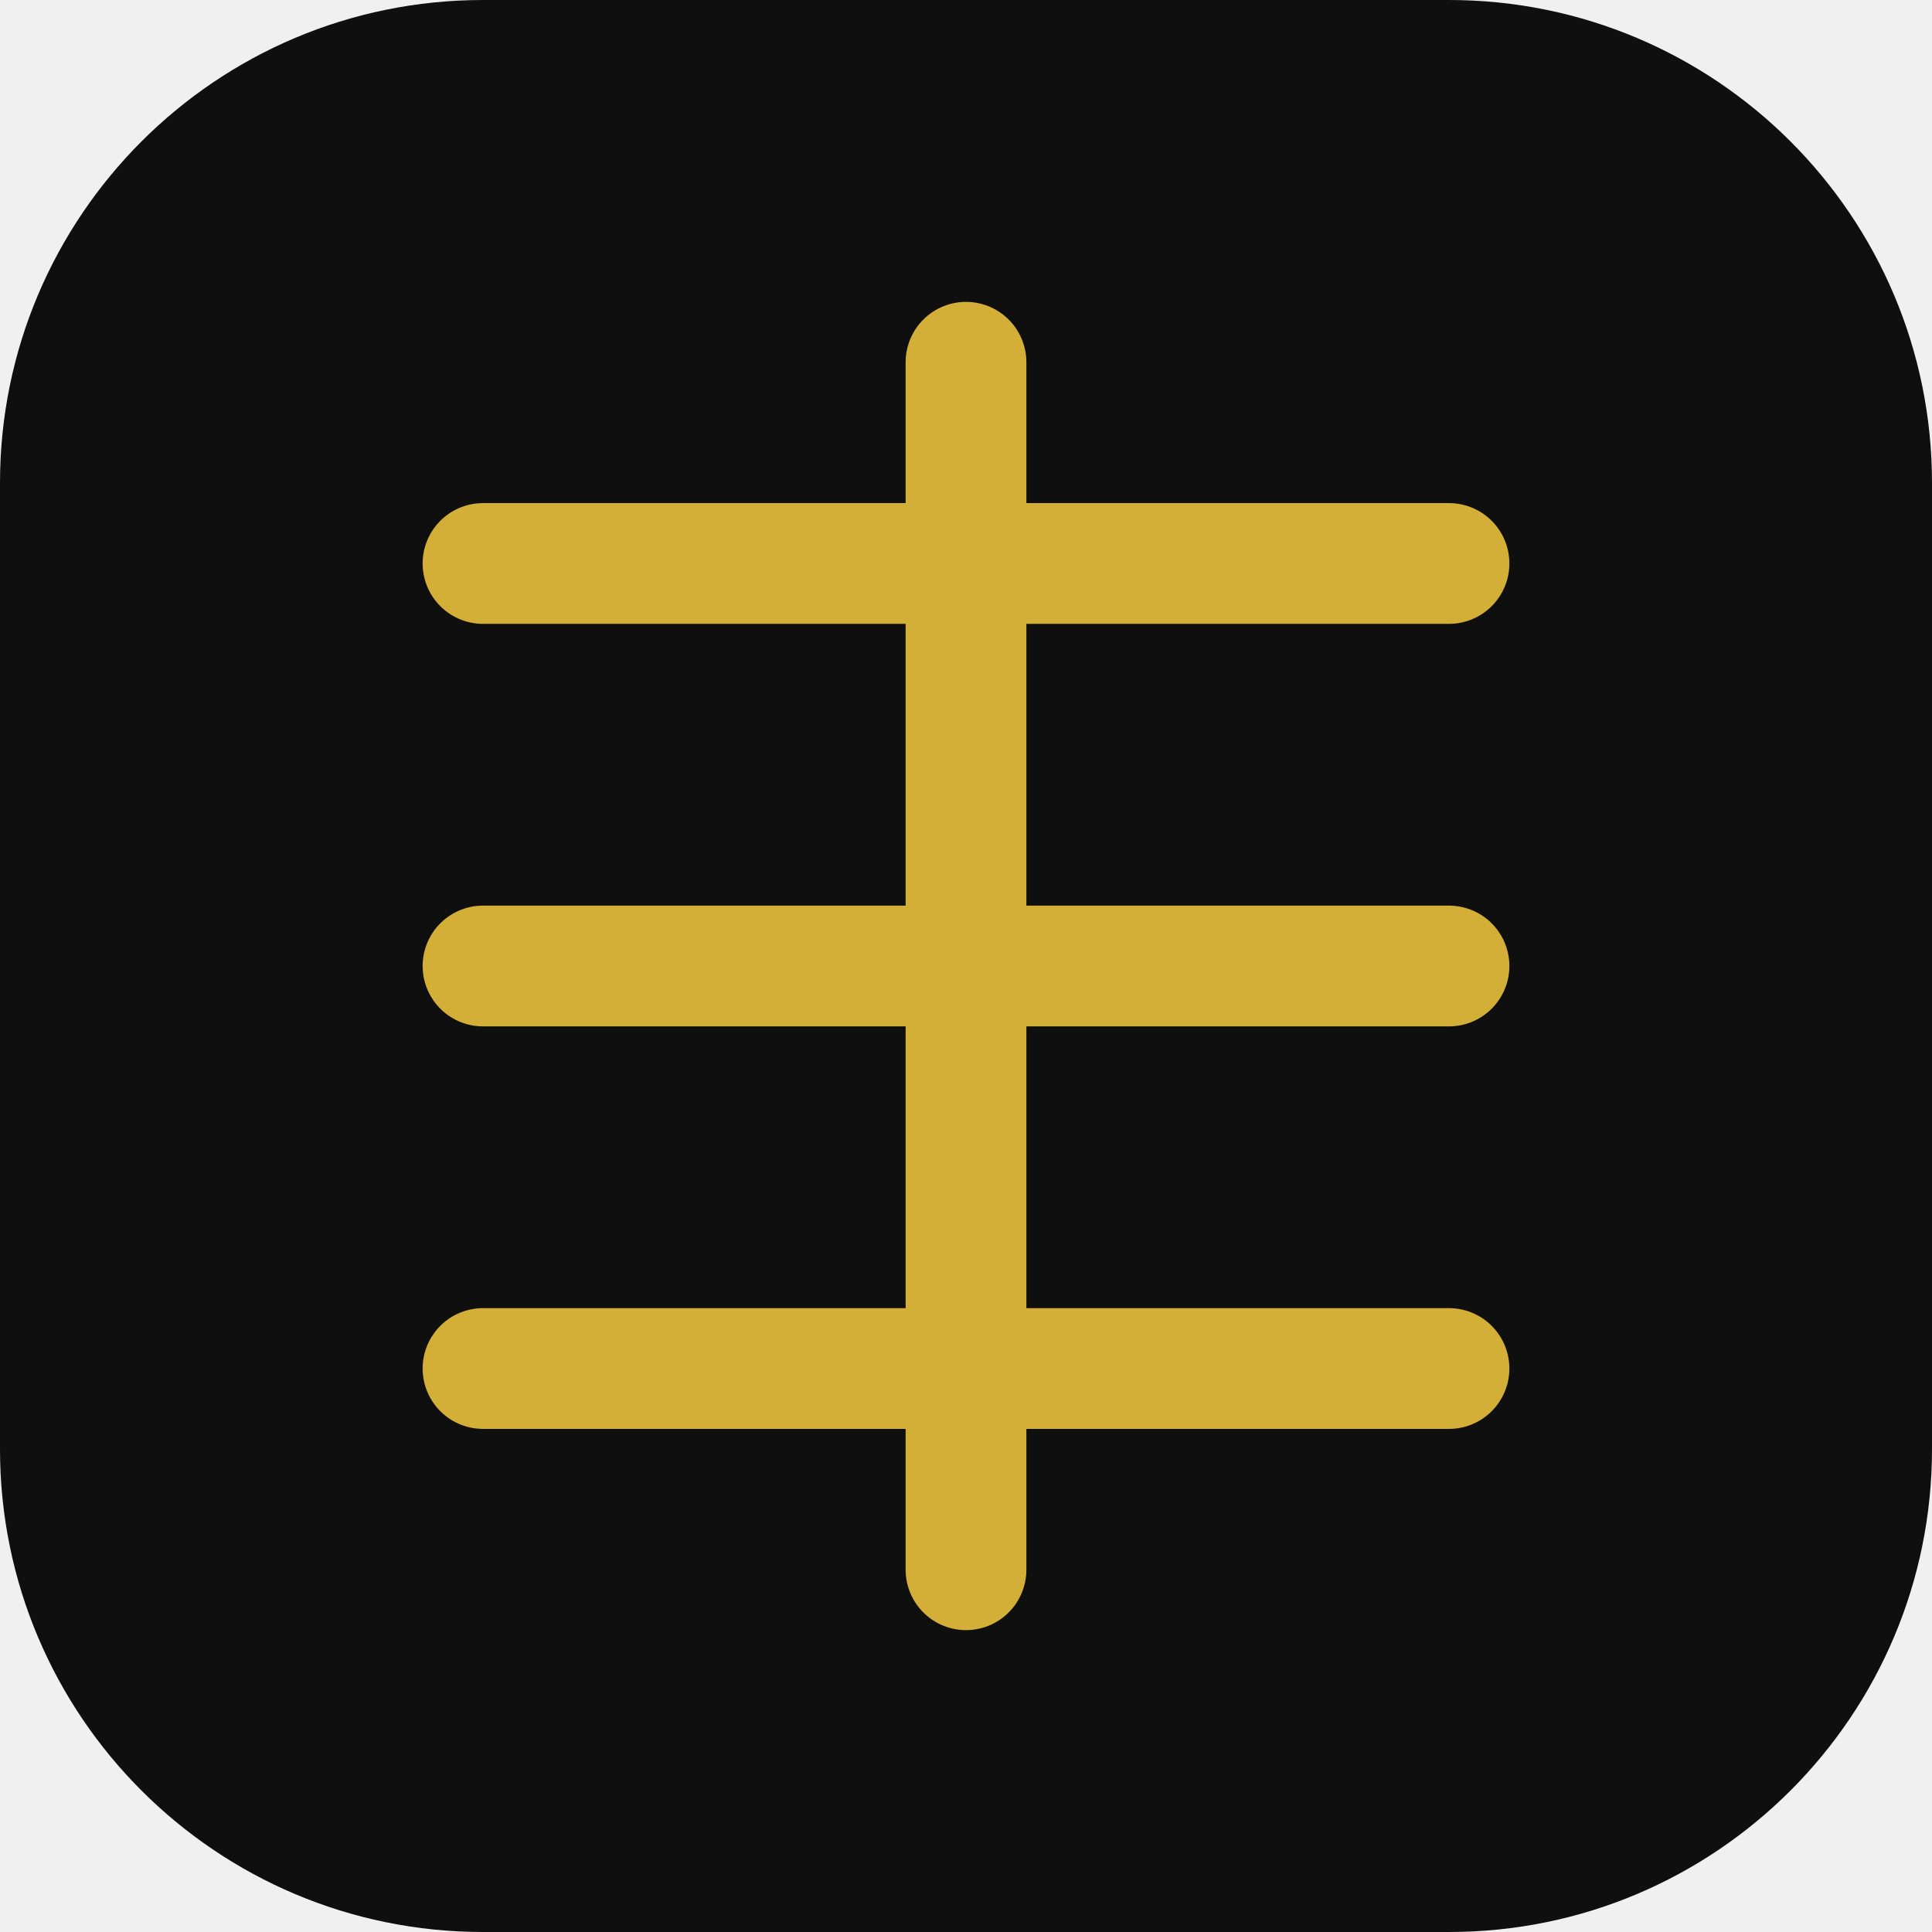
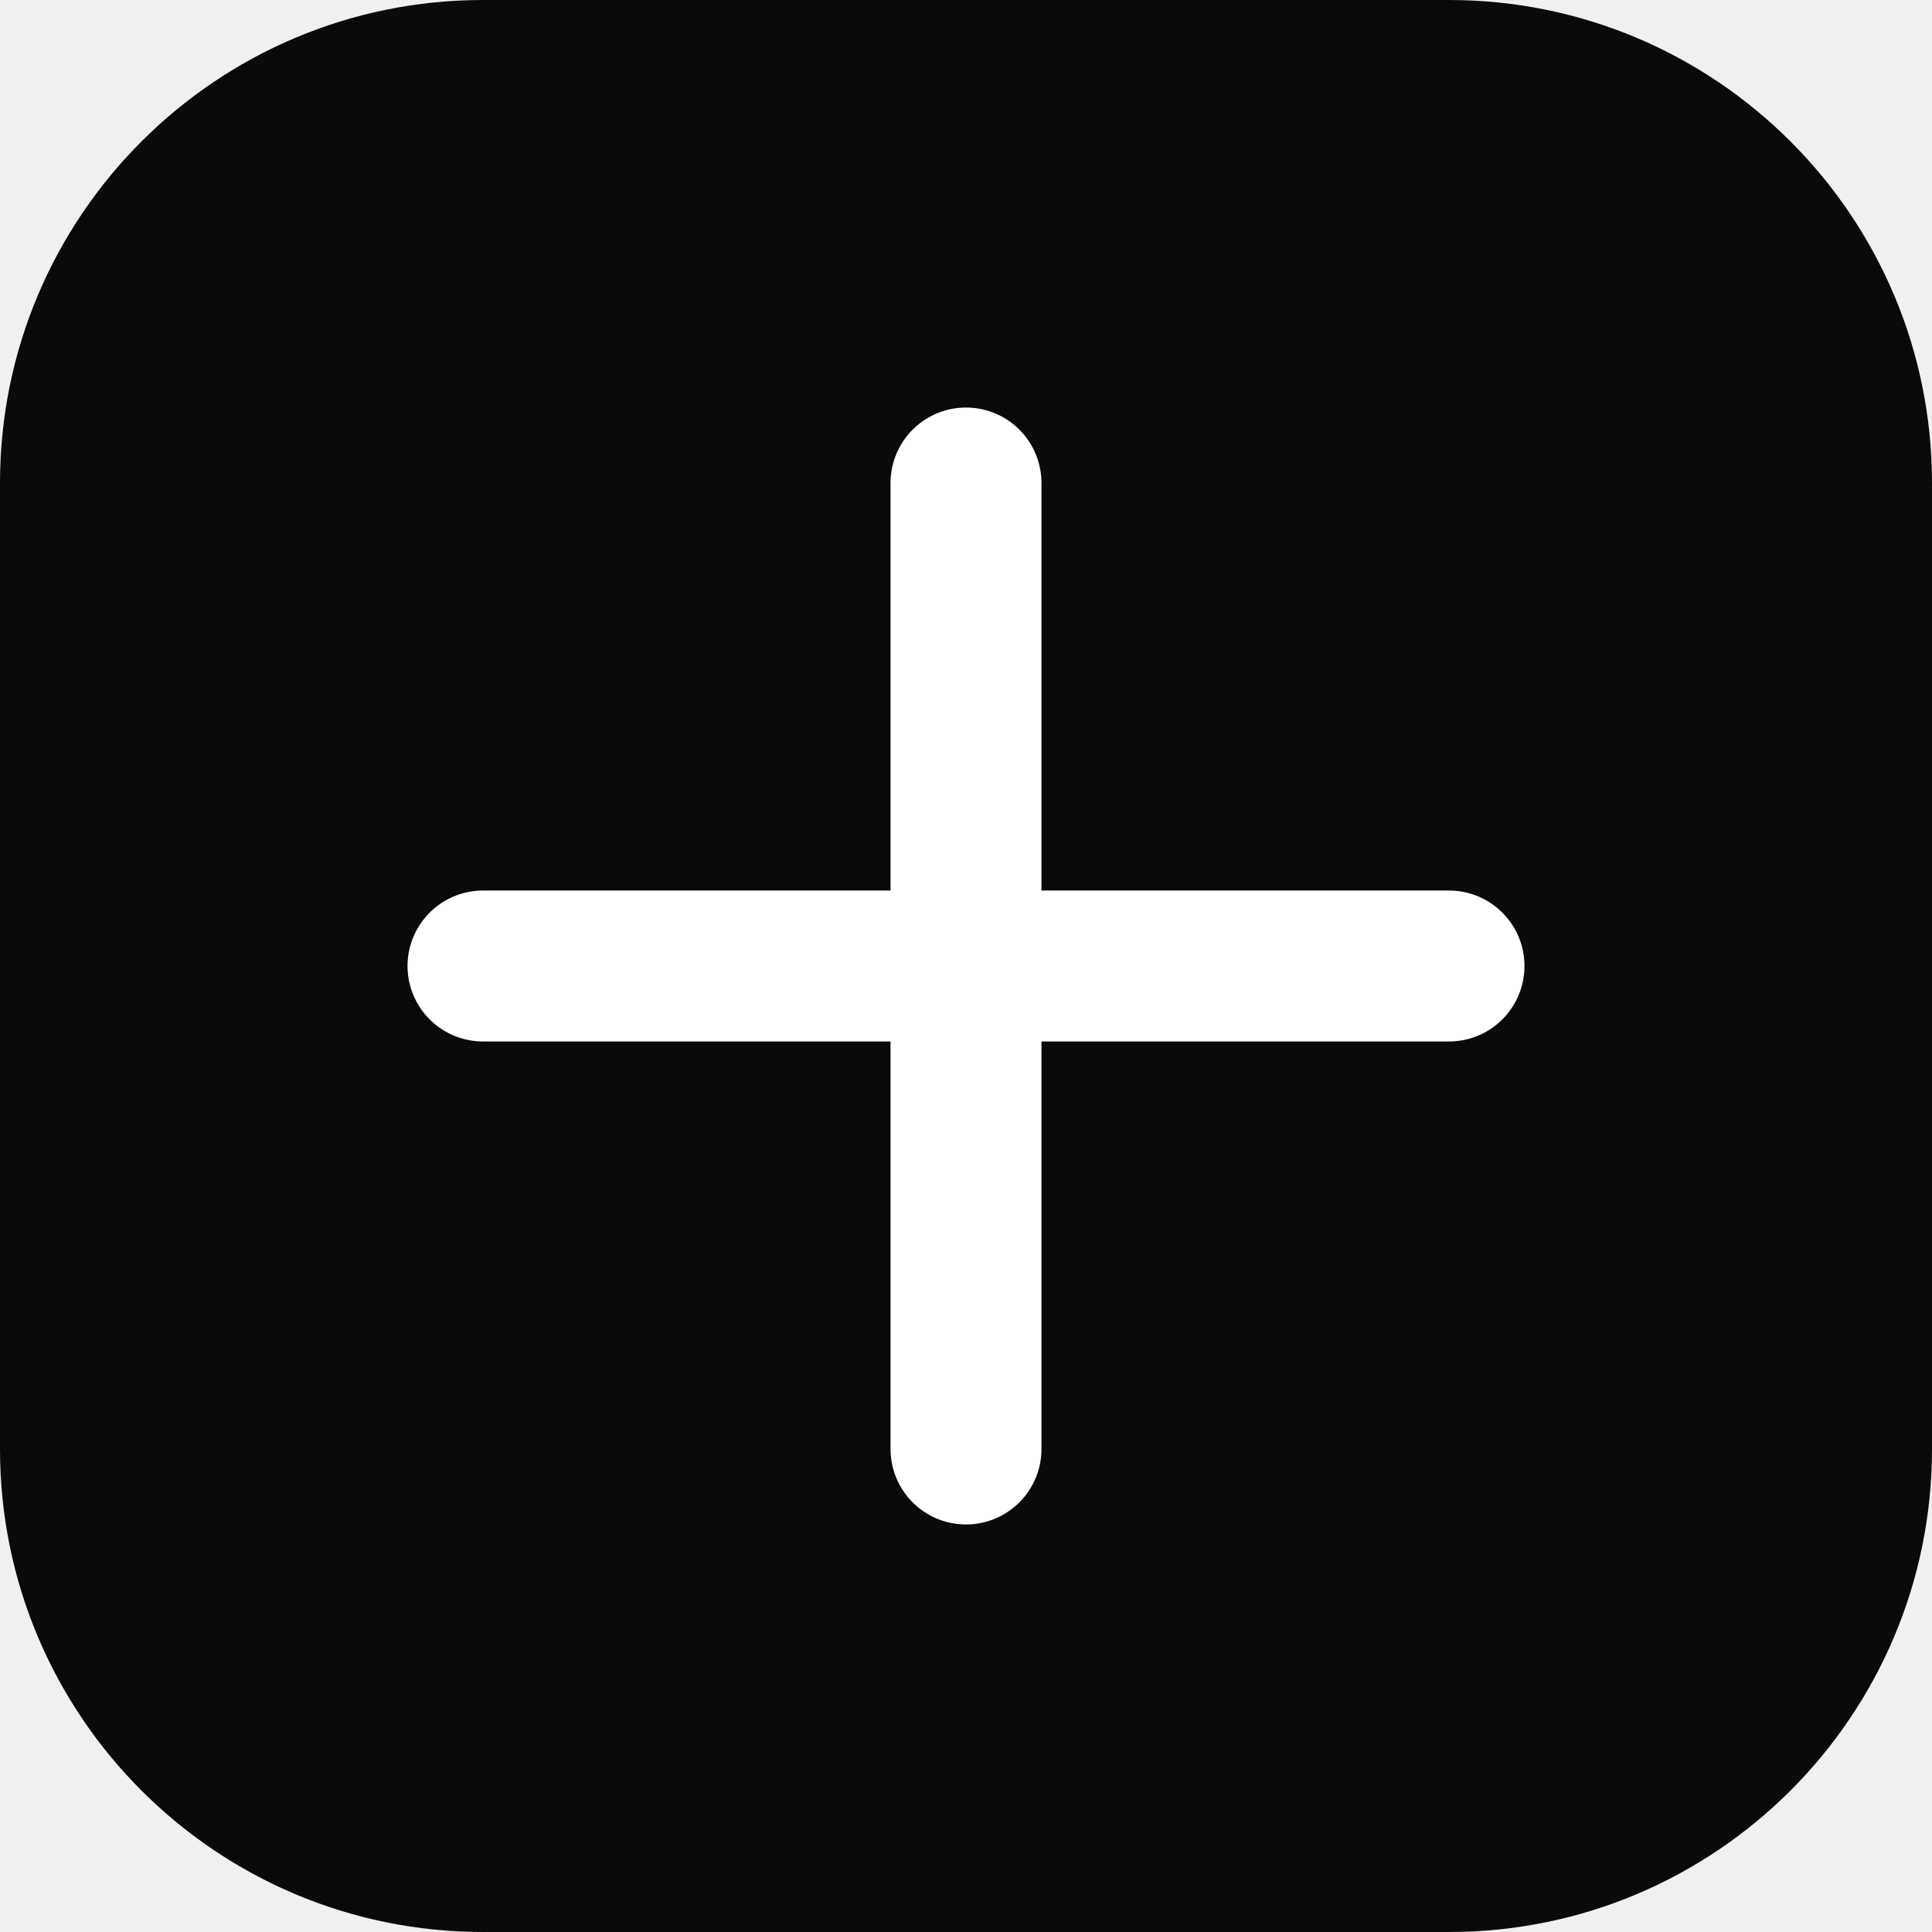
<svg xmlns="http://www.w3.org/2000/svg" width="32" height="32" viewBox="0 0 32 32" fill="none">
-   <rect width="32" height="32" rx="8" fill="#0F0F0F" />
-   <path d="M8 9.333H24M8 16H24M8 22.667H24" stroke="#D4AF37" stroke-width="2" stroke-linecap="round" />
-   <path d="M16 6V26" stroke="#D4AF37" stroke-width="2" stroke-linecap="round" />
+   <rect width="32" height="32" rx="8" fill="#0a0a0a" />
+   <path d="M16 8V24M8 16H24" stroke="white" stroke-width="2.5" stroke-linecap="round" />
</svg>
